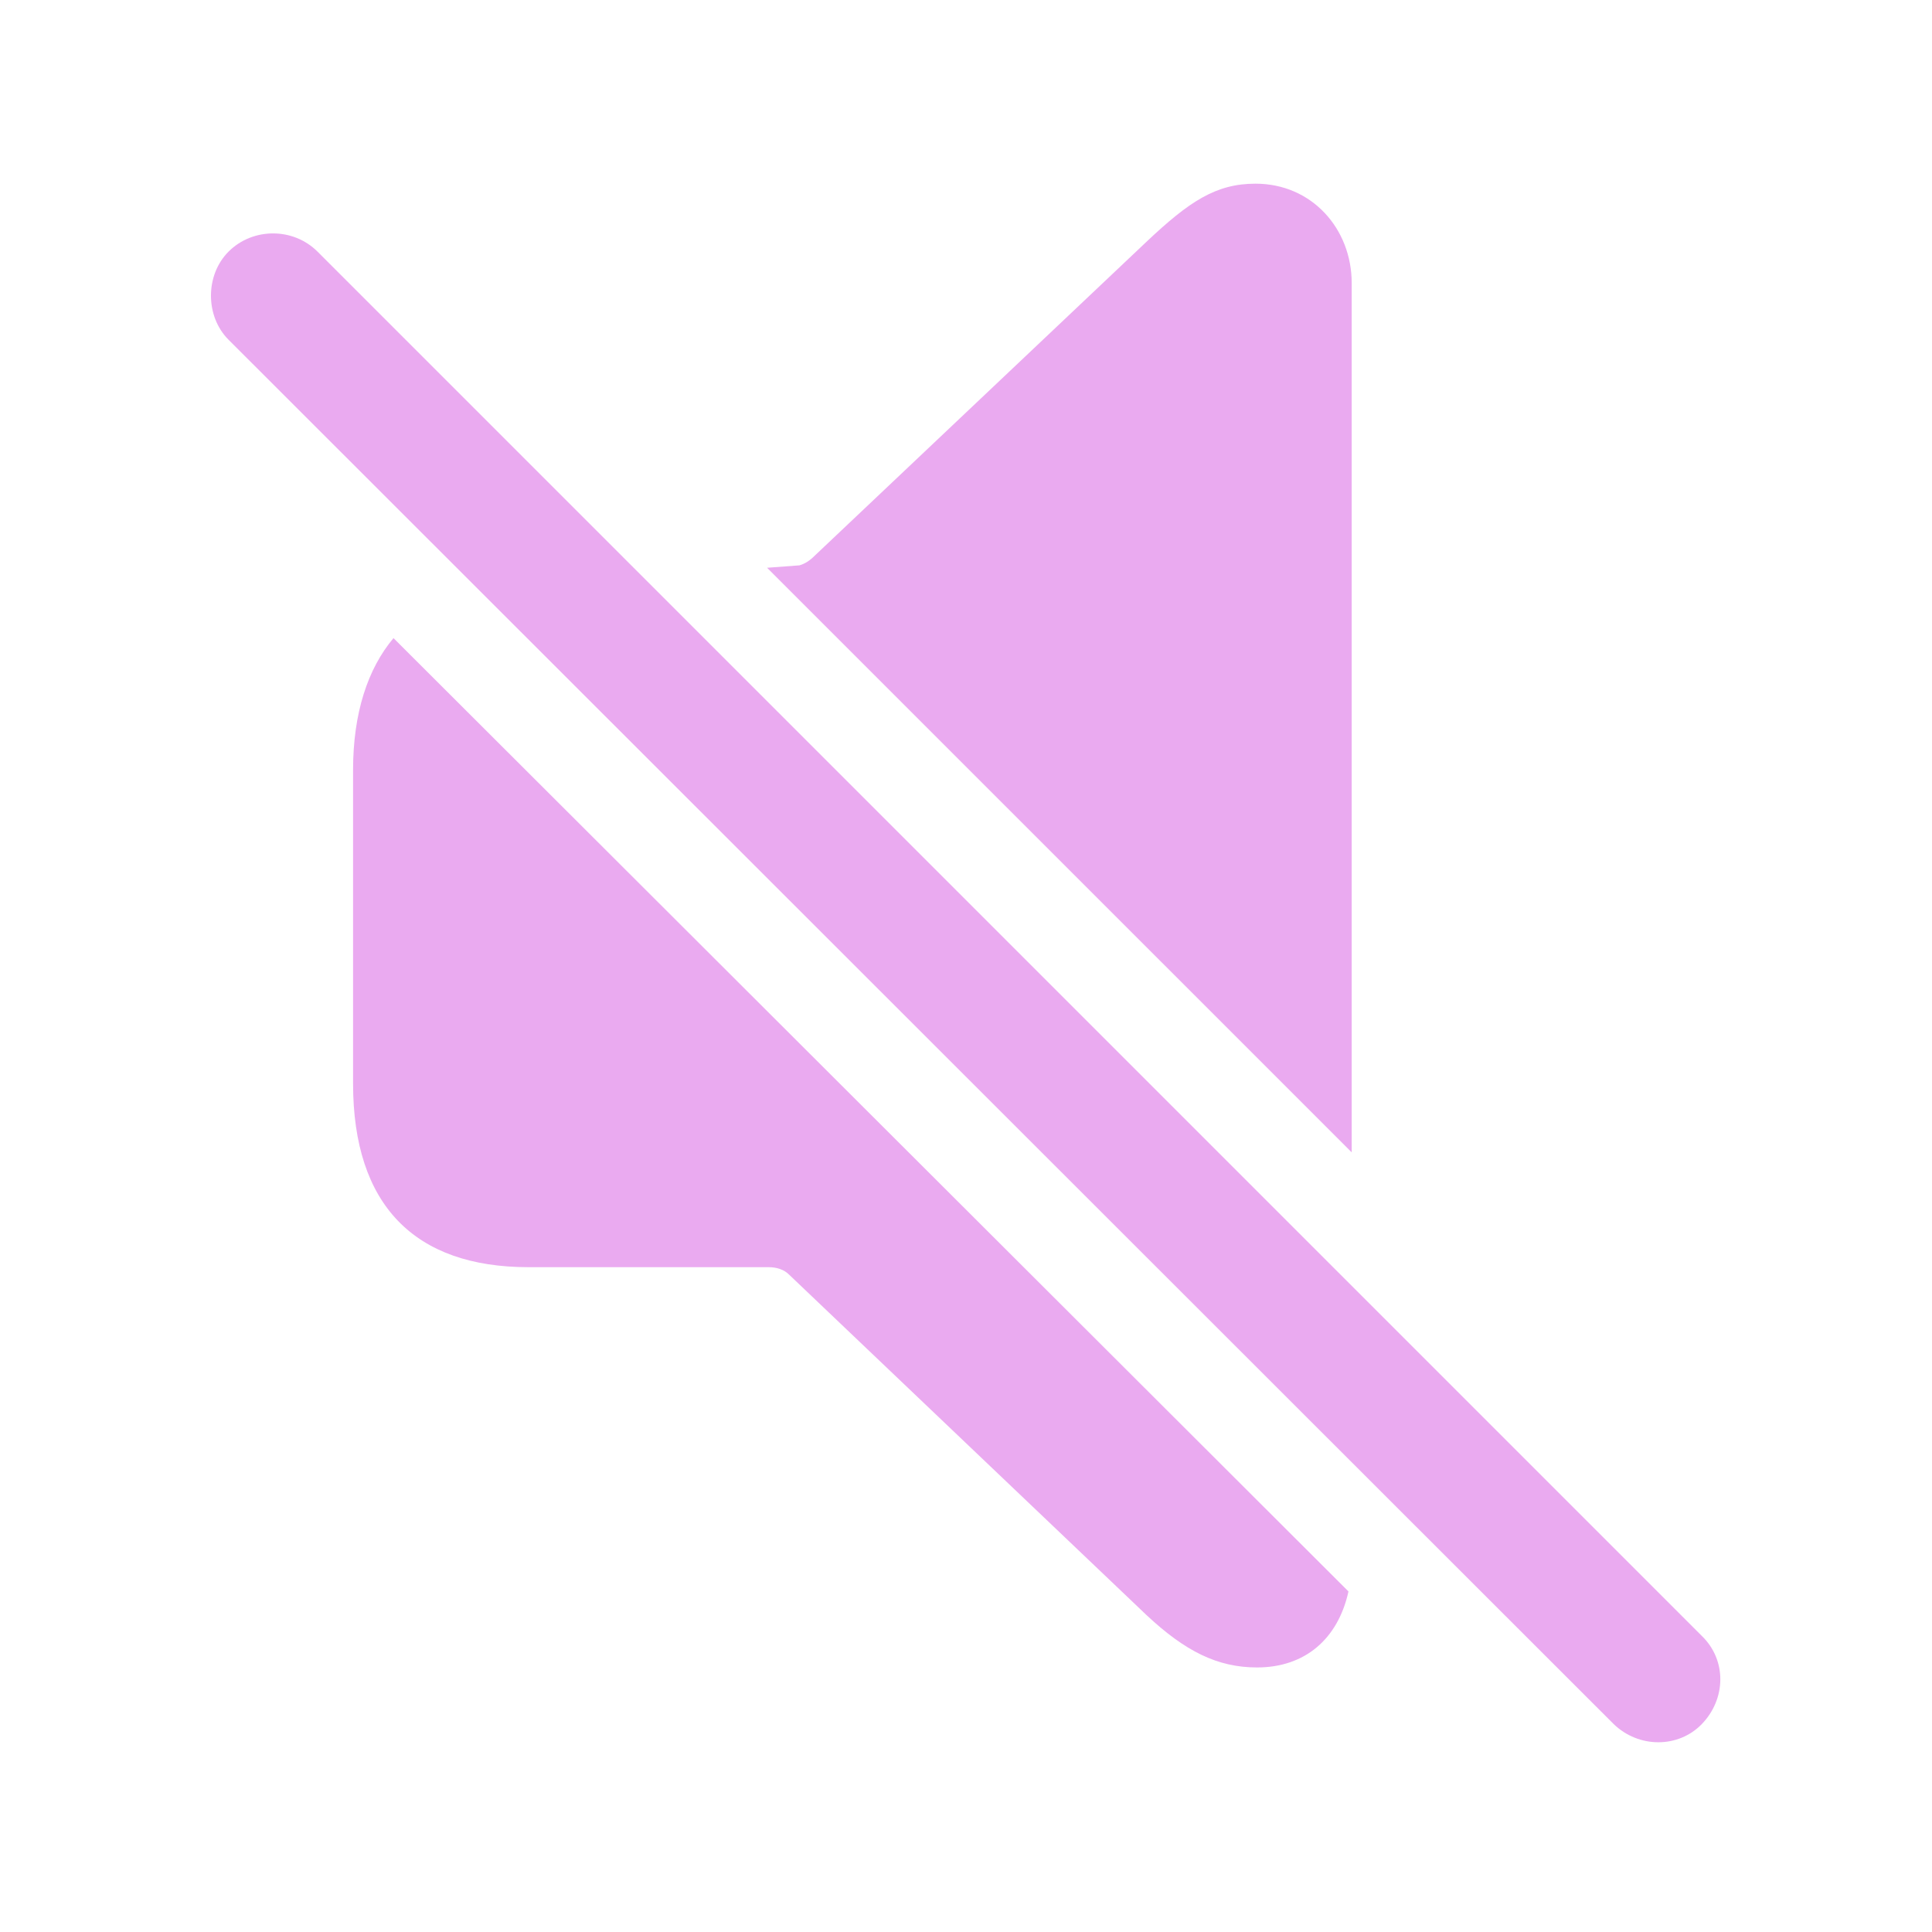
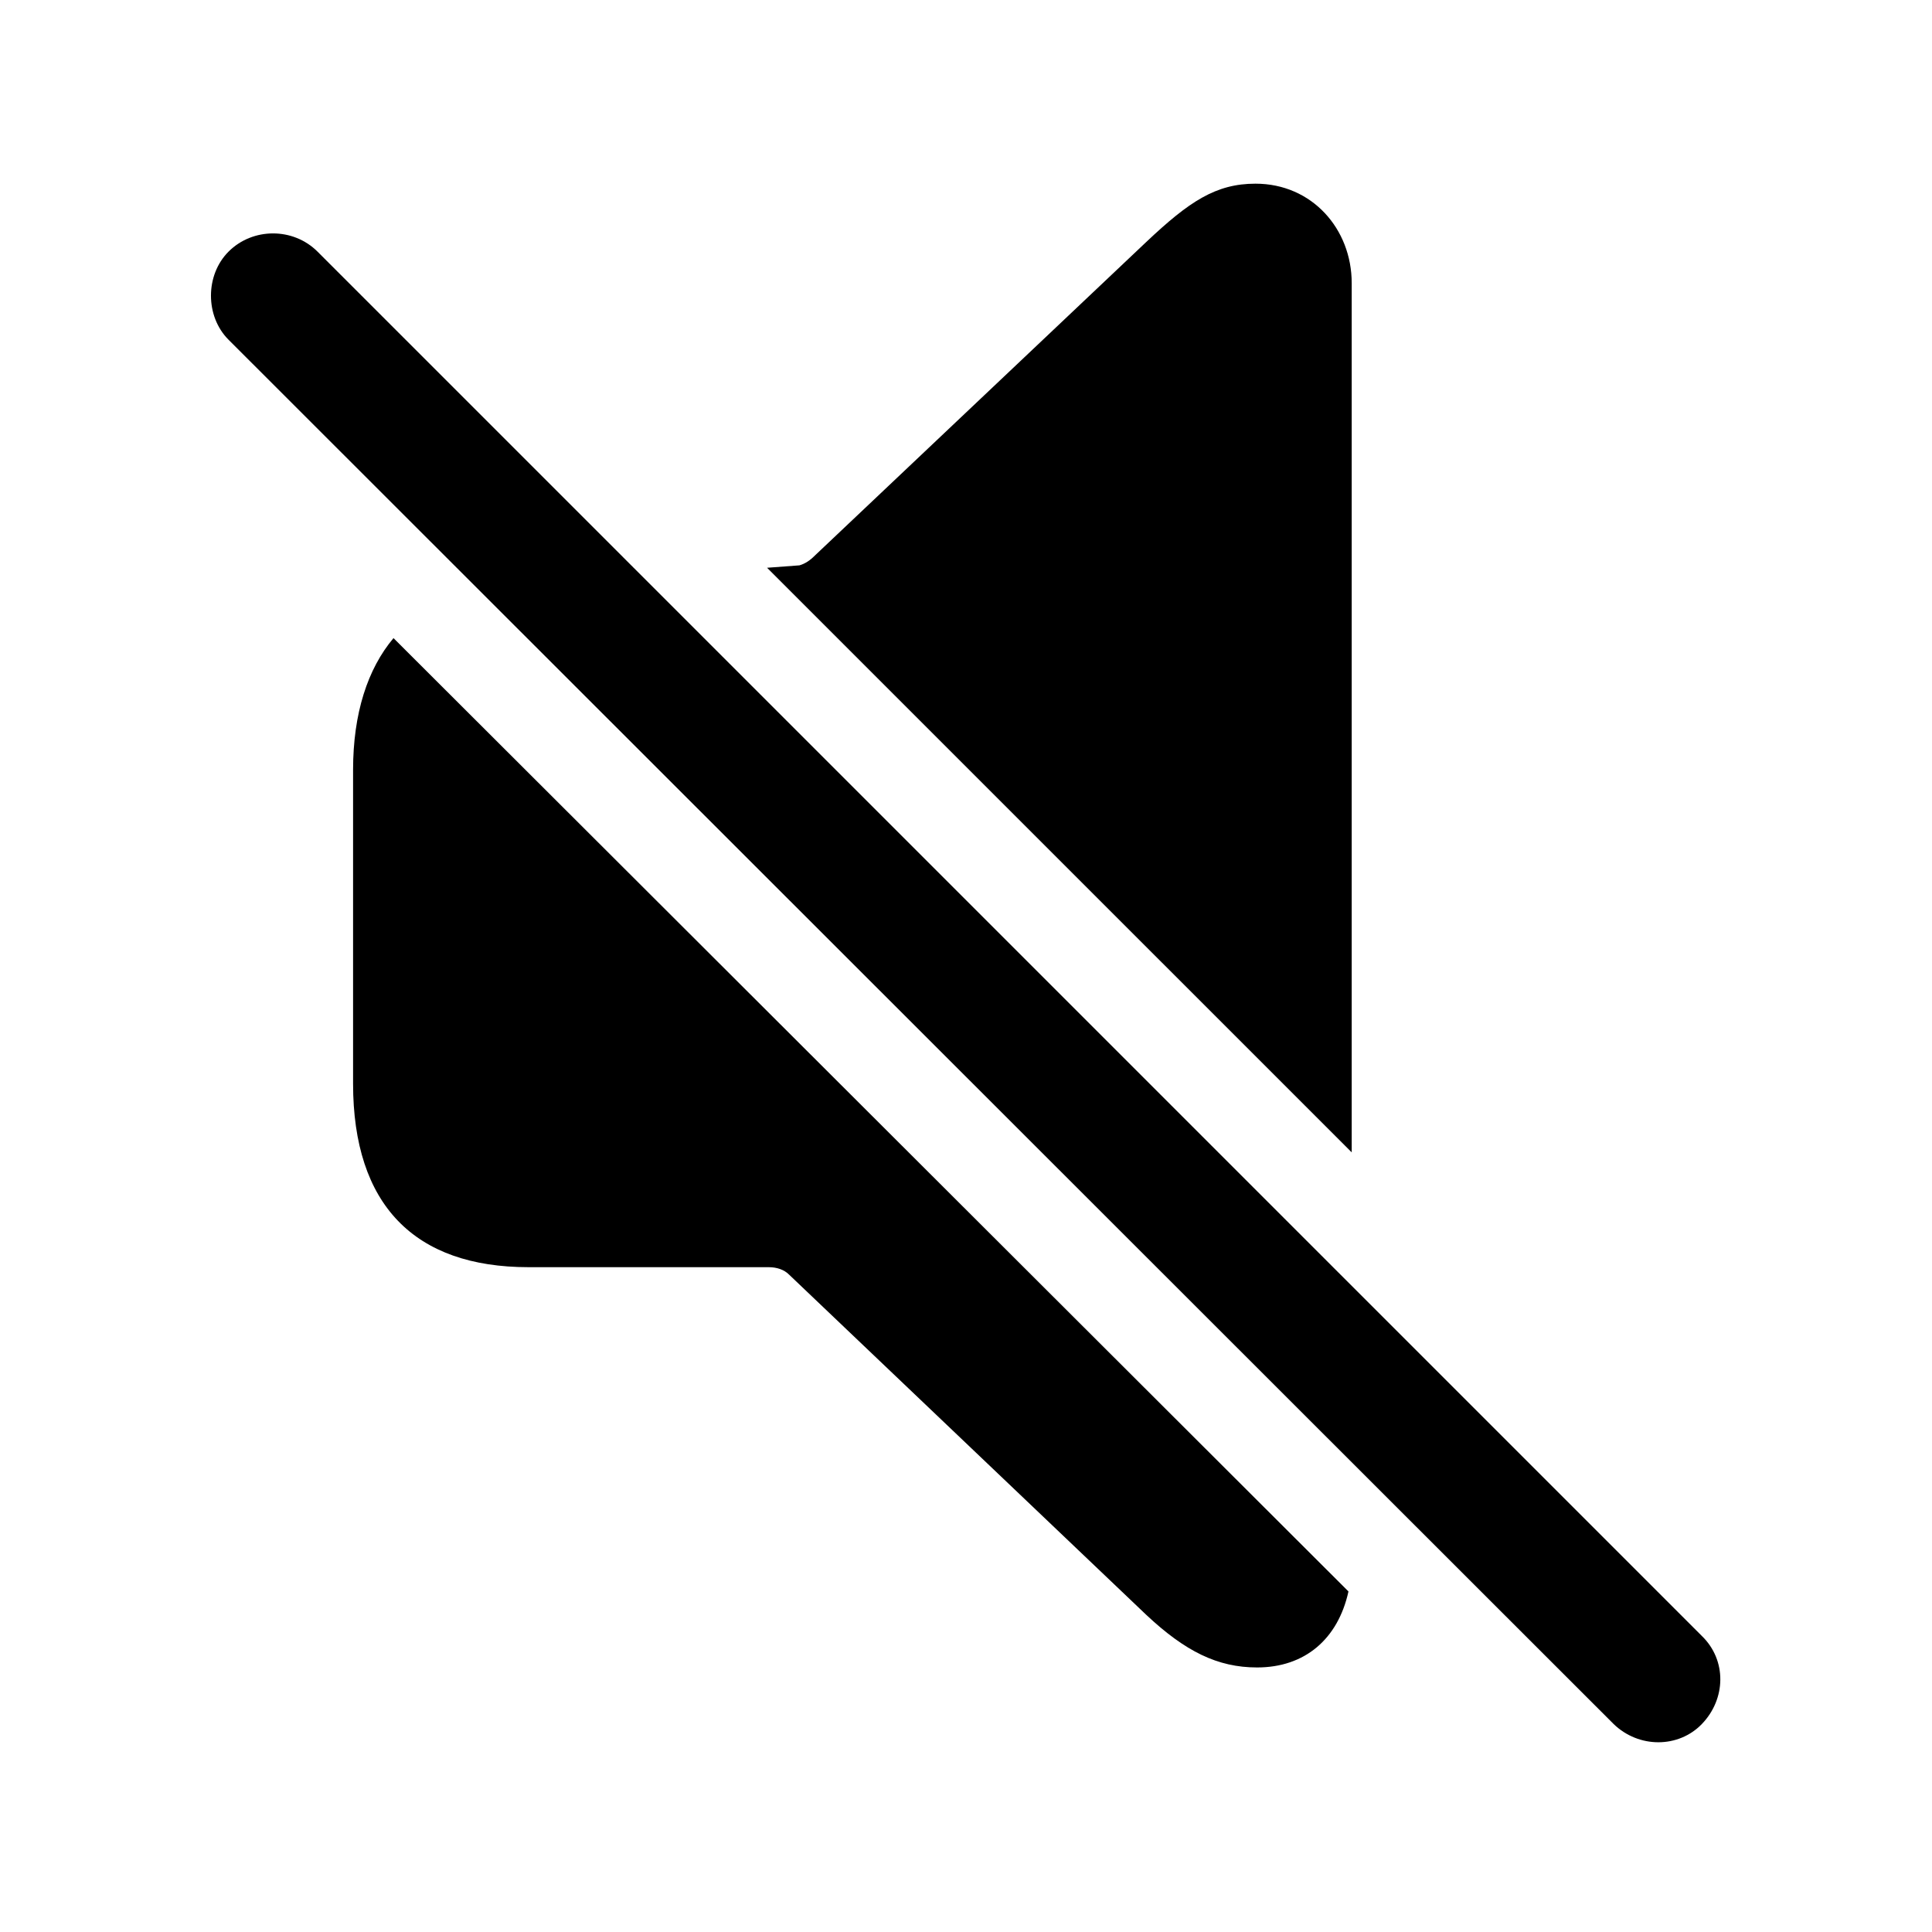
- <svg fill="#EAAAF0" width="120px" height="120px" viewBox="0 0 56 56">
+ <svg xmlns="http://www.w3.org/2000/svg" fill="#000000" width="120px" height="120px" viewBox="0 0 56 56">
  <path d="M 39.18 33.402 L 39.18 8.207 C 39.18 6.637 38.031 5.324 36.391 5.324 C 35.242 5.324 34.469 5.84 33.227 7.012 L 23.617 16.105 C 23.477 16.246 23.336 16.34 23.172 16.387 L 22.234 16.457 Z M 46.773 49.973 C 47.5 50.676 48.648 50.676 49.328 49.973 C 50.031 49.246 50.055 48.121 49.328 47.418 L 9.203 7.293 C 8.5 6.59 7.328 6.59 6.625 7.293 C 5.945 7.973 5.945 9.168 6.625 9.848 Z M 36.437 48.332 C 37.82 48.332 38.781 47.512 39.086 46.129 L 11.406 18.496 C 10.656 19.387 10.234 20.676 10.234 22.316 L 10.234 31.41 C 10.234 34.926 12.015 36.73 15.32 36.73 L 22.281 36.73 C 22.515 36.73 22.727 36.801 22.867 36.941 L 33.227 46.809 C 34.352 47.863 35.289 48.332 36.437 48.332 Z" />
</svg>
